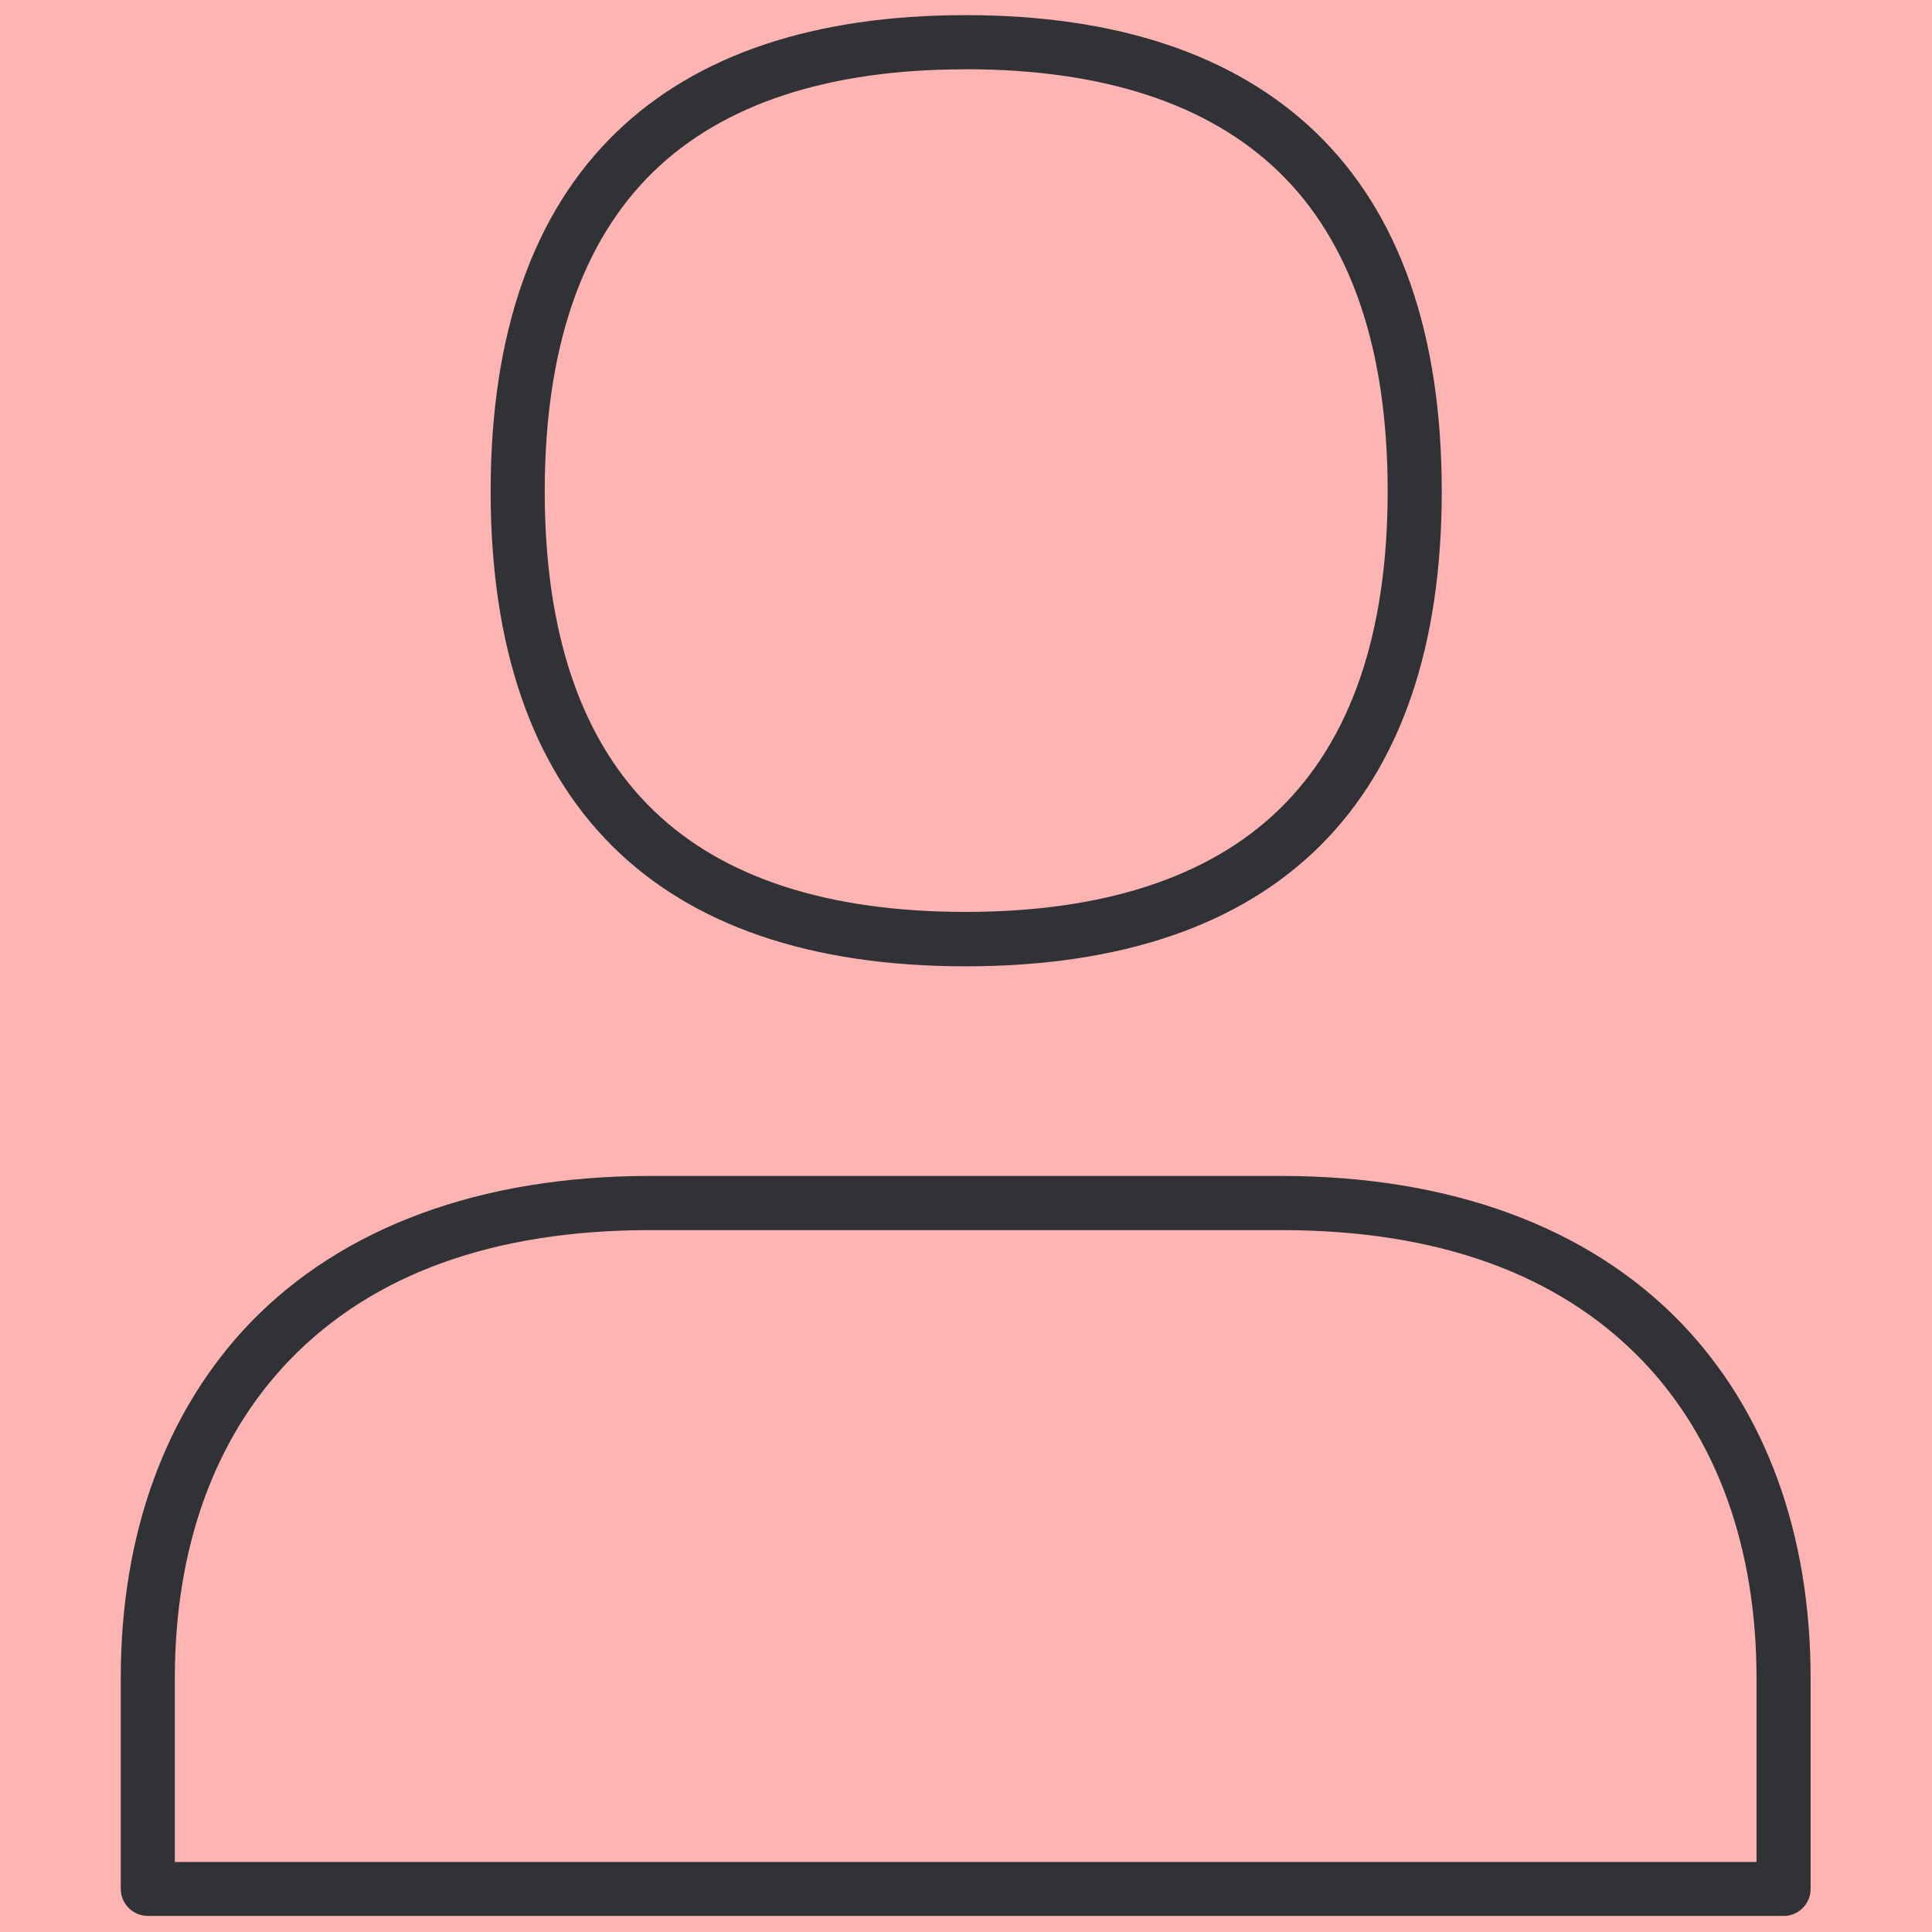
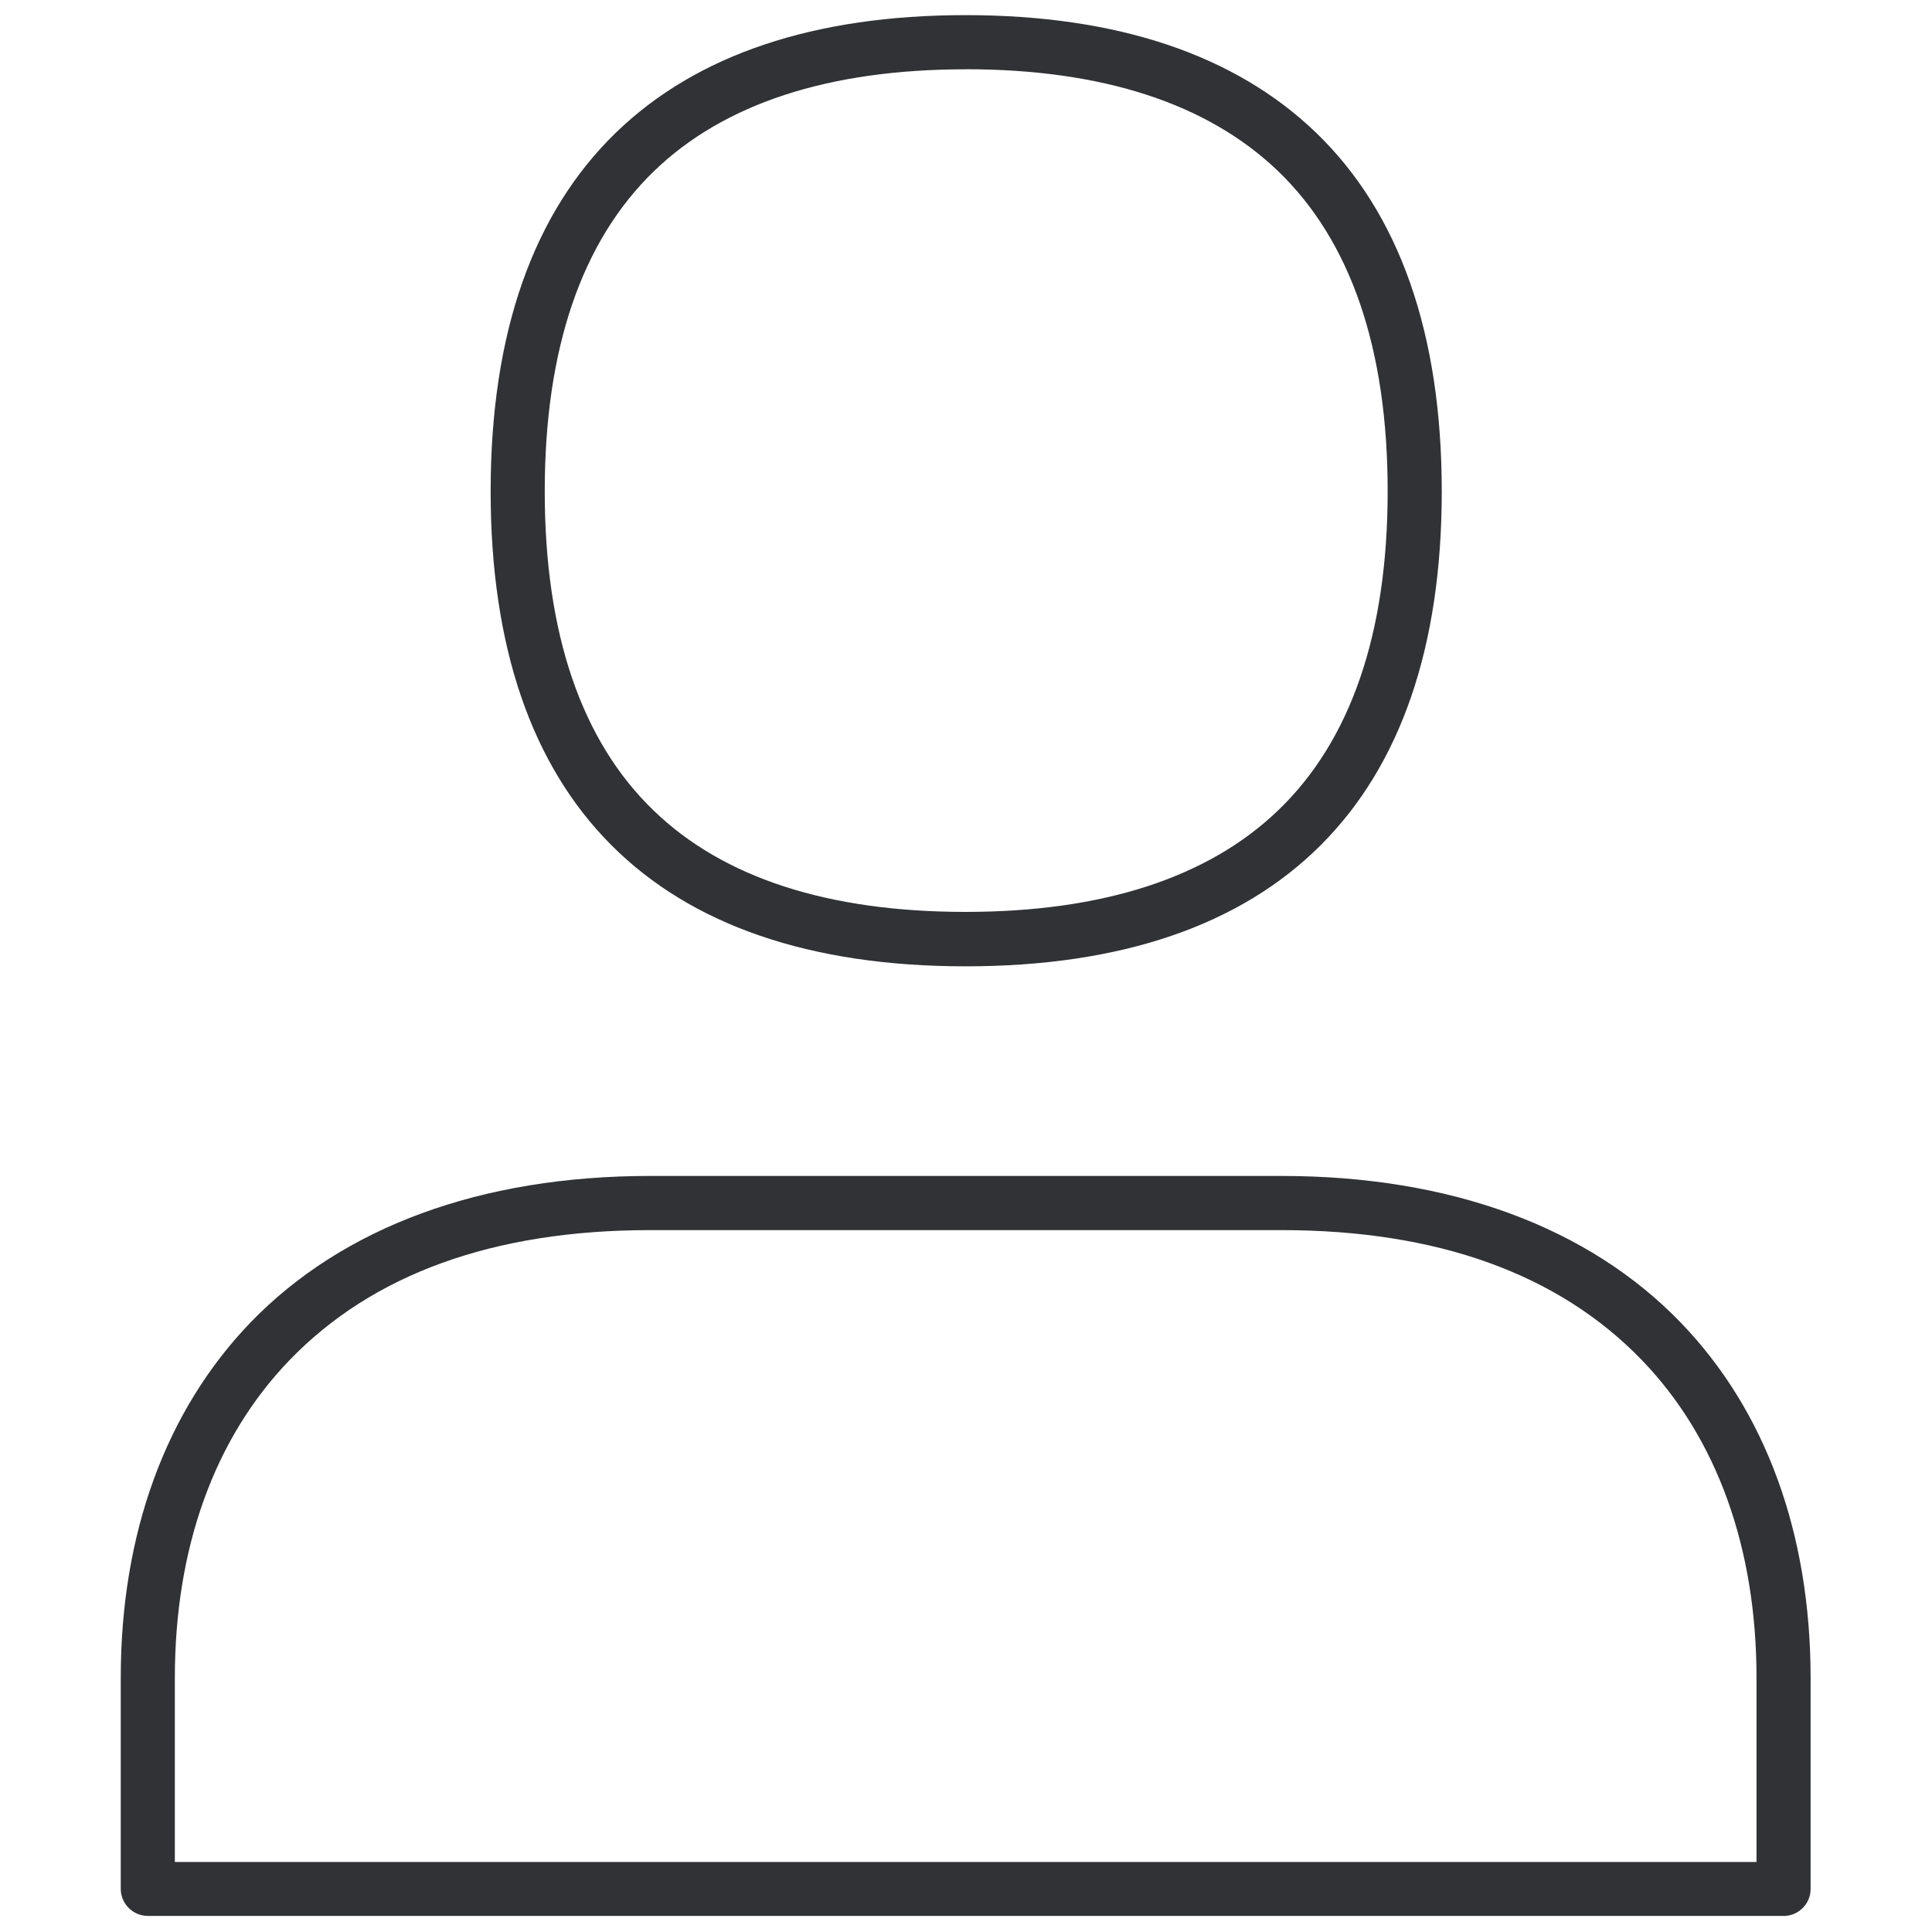
- <svg xmlns="http://www.w3.org/2000/svg" width="24" height="24" viewBox="0 0 24 24" style="background:#ffb4b4">
-   <g fill="none" fill-rule="evenodd">
-     <path fill="#FFB4B4" d="M0 0h24v24H0z" />
-     <path d="M22.155 23.8H1.836a.337.337 0 01-.336-.335v-2.622c0-1.792.558-3.318 1.61-4.413 1.15-1.19 2.867-1.822 4.965-1.822h7.842c2.097 0 3.815.632 4.965 1.825 1.055 1.096 1.61 2.622 1.61 4.413v2.622a.336.336 0 01-.337.333zM2.172 23.13H21.82v-2.286c0-1.613-.49-2.978-1.422-3.946-1.035-1.073-2.54-1.617-4.48-1.617H8.075c-1.94 0-3.446.544-4.48 1.617-.932.968-1.423 2.33-1.423 3.946v2.286zm9.822-11.126c-3.859 0-5.899-2.04-5.899-5.9 0-1.96.524-3.458 1.56-4.46.998-.965 2.457-1.456 4.34-1.456 1.881 0 3.344.491 4.349 1.456 1.042 1.002 1.566 2.504 1.566 4.46 0 3.86-2.044 5.9-5.916 5.9zm0-11.143c-1.7 0-3.005.427-3.872 1.267-.898.87-1.355 2.208-1.355 3.976 0 1.769.457 3.103 1.355 3.967.867.837 2.171 1.257 3.872 1.257s3.012-.424 3.882-1.26c.905-.868 1.362-2.202 1.362-3.967 0-1.765-.457-3.106-1.362-3.976C15.003 1.287 13.698.86 11.994.86z" fill="#313235" fill-rule="nonzero" />
-   </g>
+ <svg xmlns="http://www.w3.org/2000/svg" width="24" height="24" viewBox="0 0 24 24">
+   <path d="M22.155 23.8H1.836a.337.337 0 01-.336-.335v-2.622c0-1.792.558-3.318 1.61-4.413 1.15-1.19 2.867-1.822 4.965-1.822h7.842c2.097 0 3.815.632 4.965 1.825 1.055 1.096 1.61 2.622 1.61 4.413v2.622a.336.336 0 01-.337.333zM2.172 23.13H21.82v-2.286c0-1.613-.49-2.978-1.422-3.946-1.035-1.073-2.54-1.617-4.48-1.617H8.075c-1.94 0-3.446.544-4.48 1.617-.932.968-1.423 2.33-1.423 3.946v2.286zm9.822-11.126c-3.859 0-5.899-2.04-5.899-5.9 0-1.96.524-3.458 1.56-4.46.998-.965 2.457-1.456 4.34-1.456 1.881 0 3.344.491 4.349 1.456 1.042 1.002 1.566 2.504 1.566 4.46 0 3.86-2.044 5.9-5.916 5.9zm0-11.143c-1.7 0-3.005.427-3.872 1.267-.898.87-1.355 2.208-1.355 3.976 0 1.769.457 3.103 1.355 3.967.867.837 2.171 1.257 3.872 1.257s3.012-.424 3.882-1.26c.905-.868 1.362-2.202 1.362-3.967 0-1.765-.457-3.106-1.362-3.976C15.003 1.287 13.698.86 11.994.86z" fill="#313235" fill-rule="nonzero" />
</svg>
